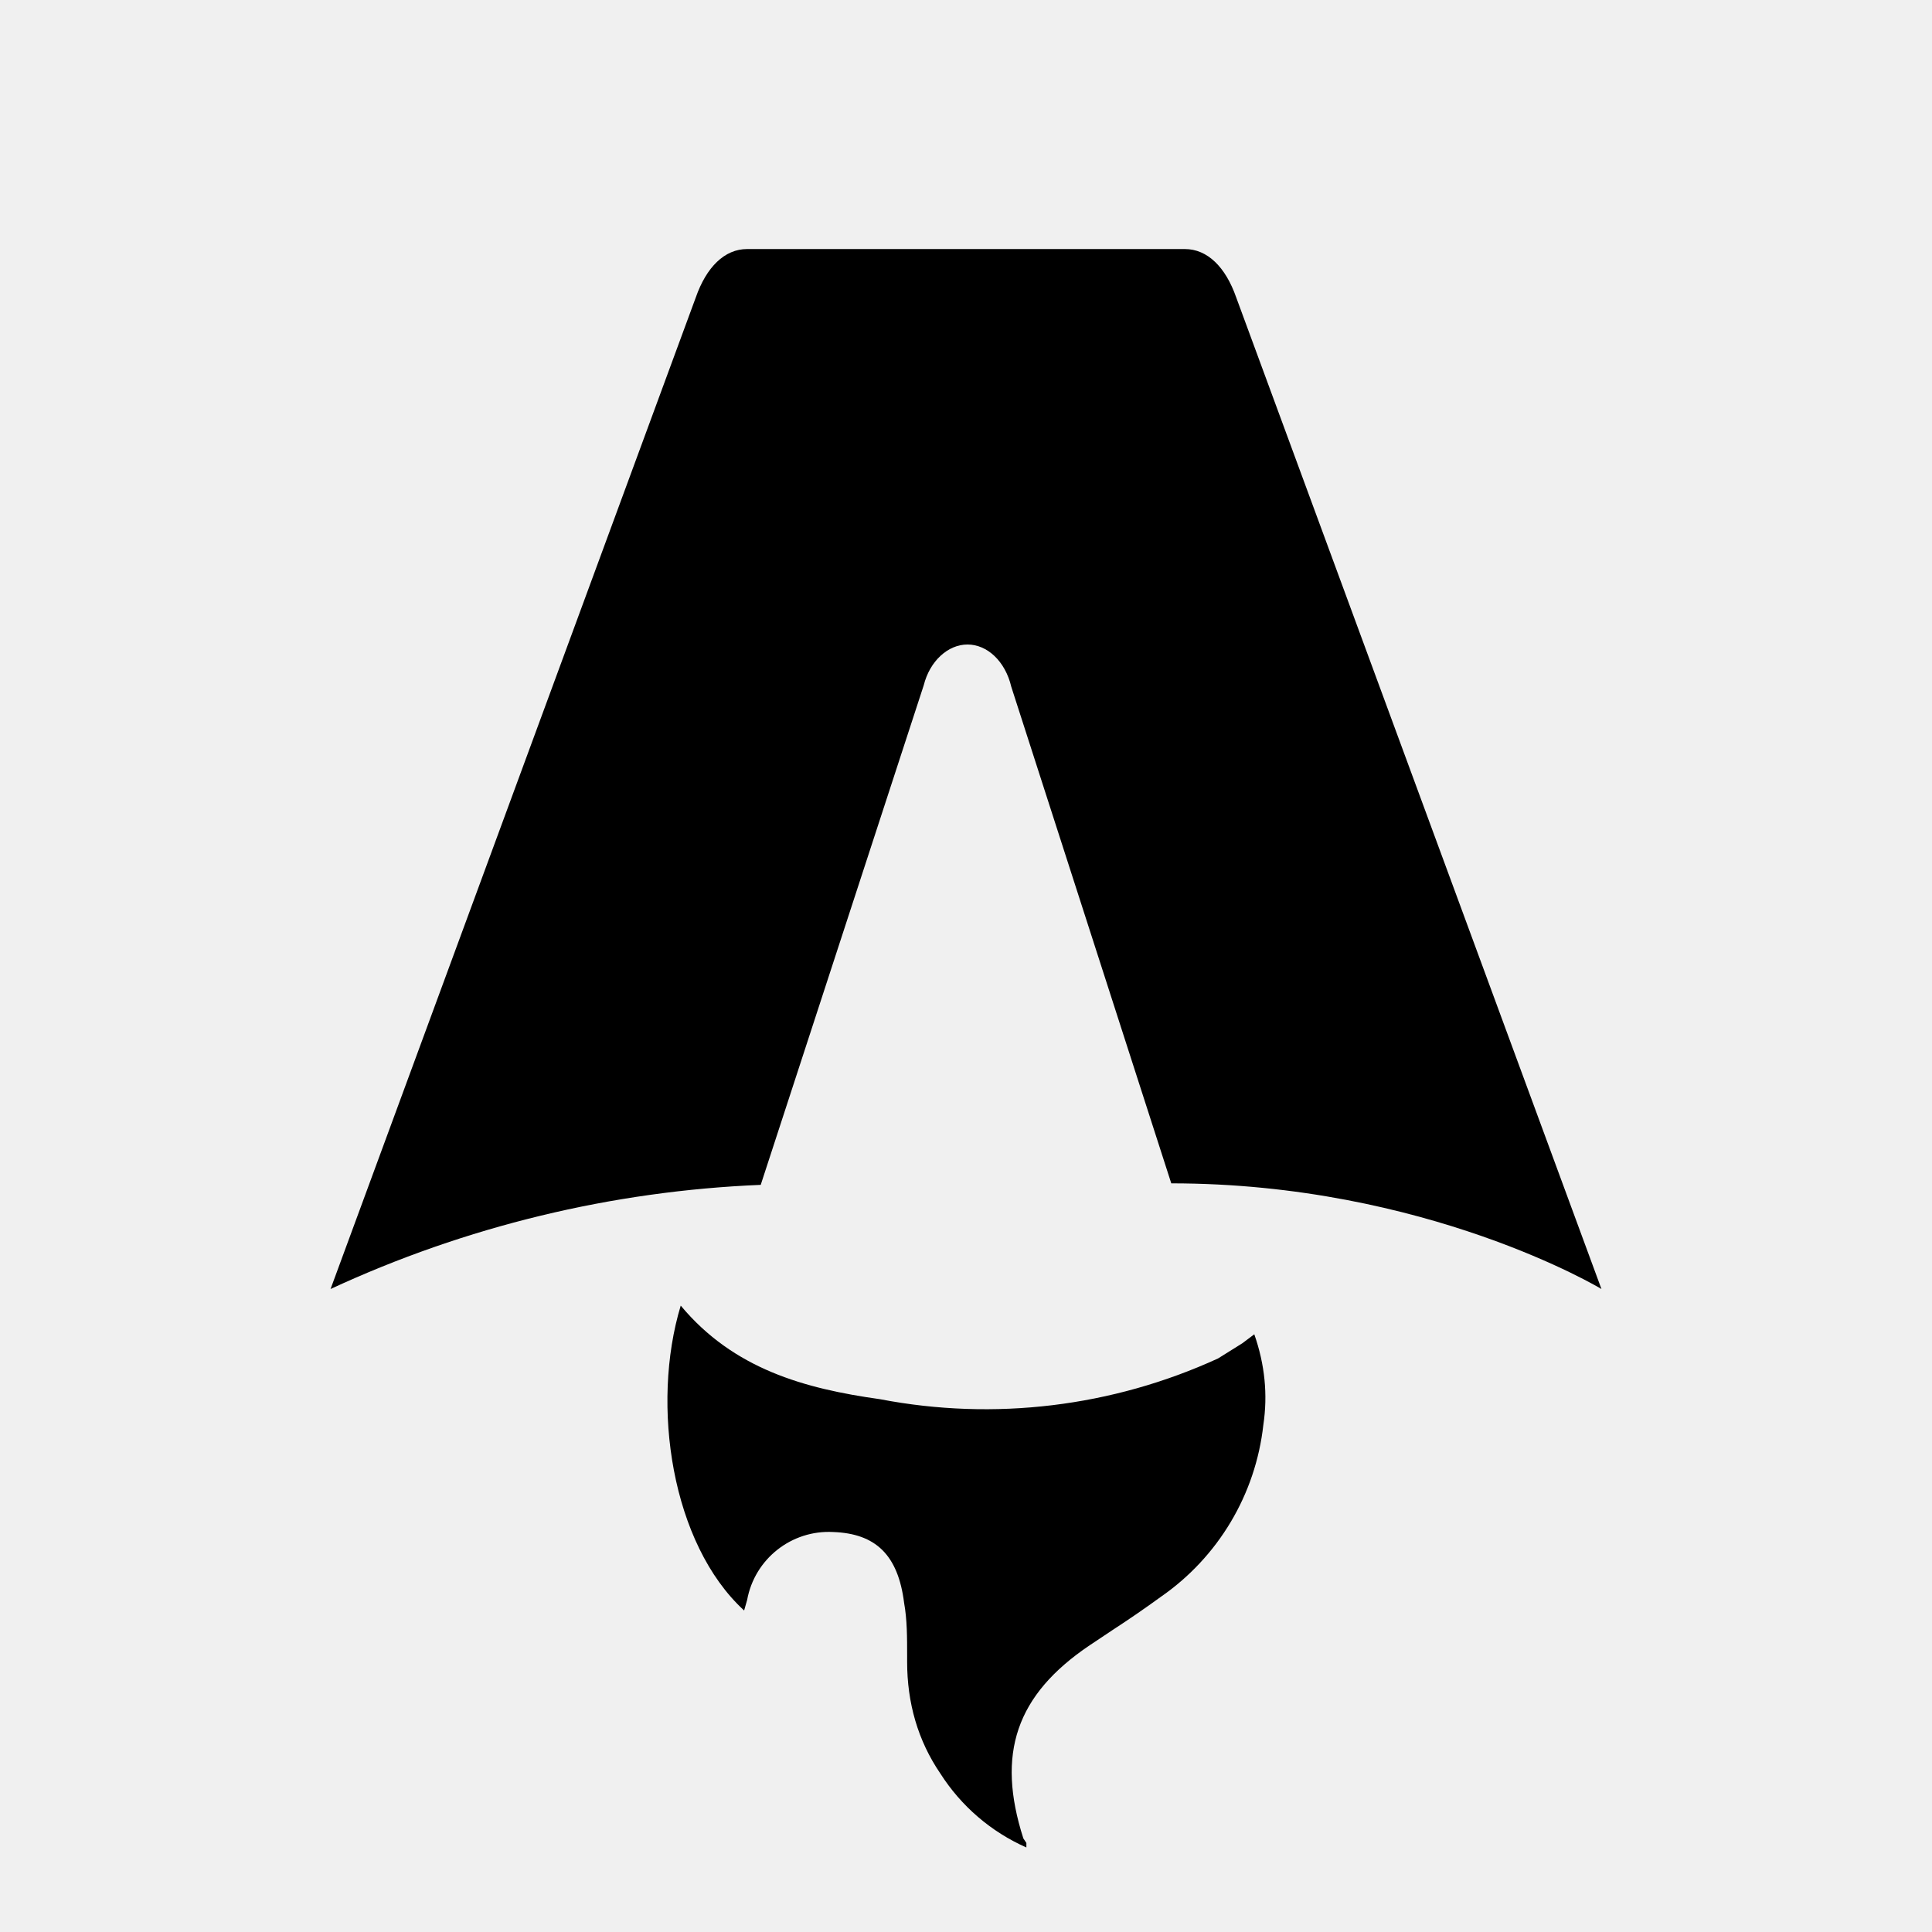
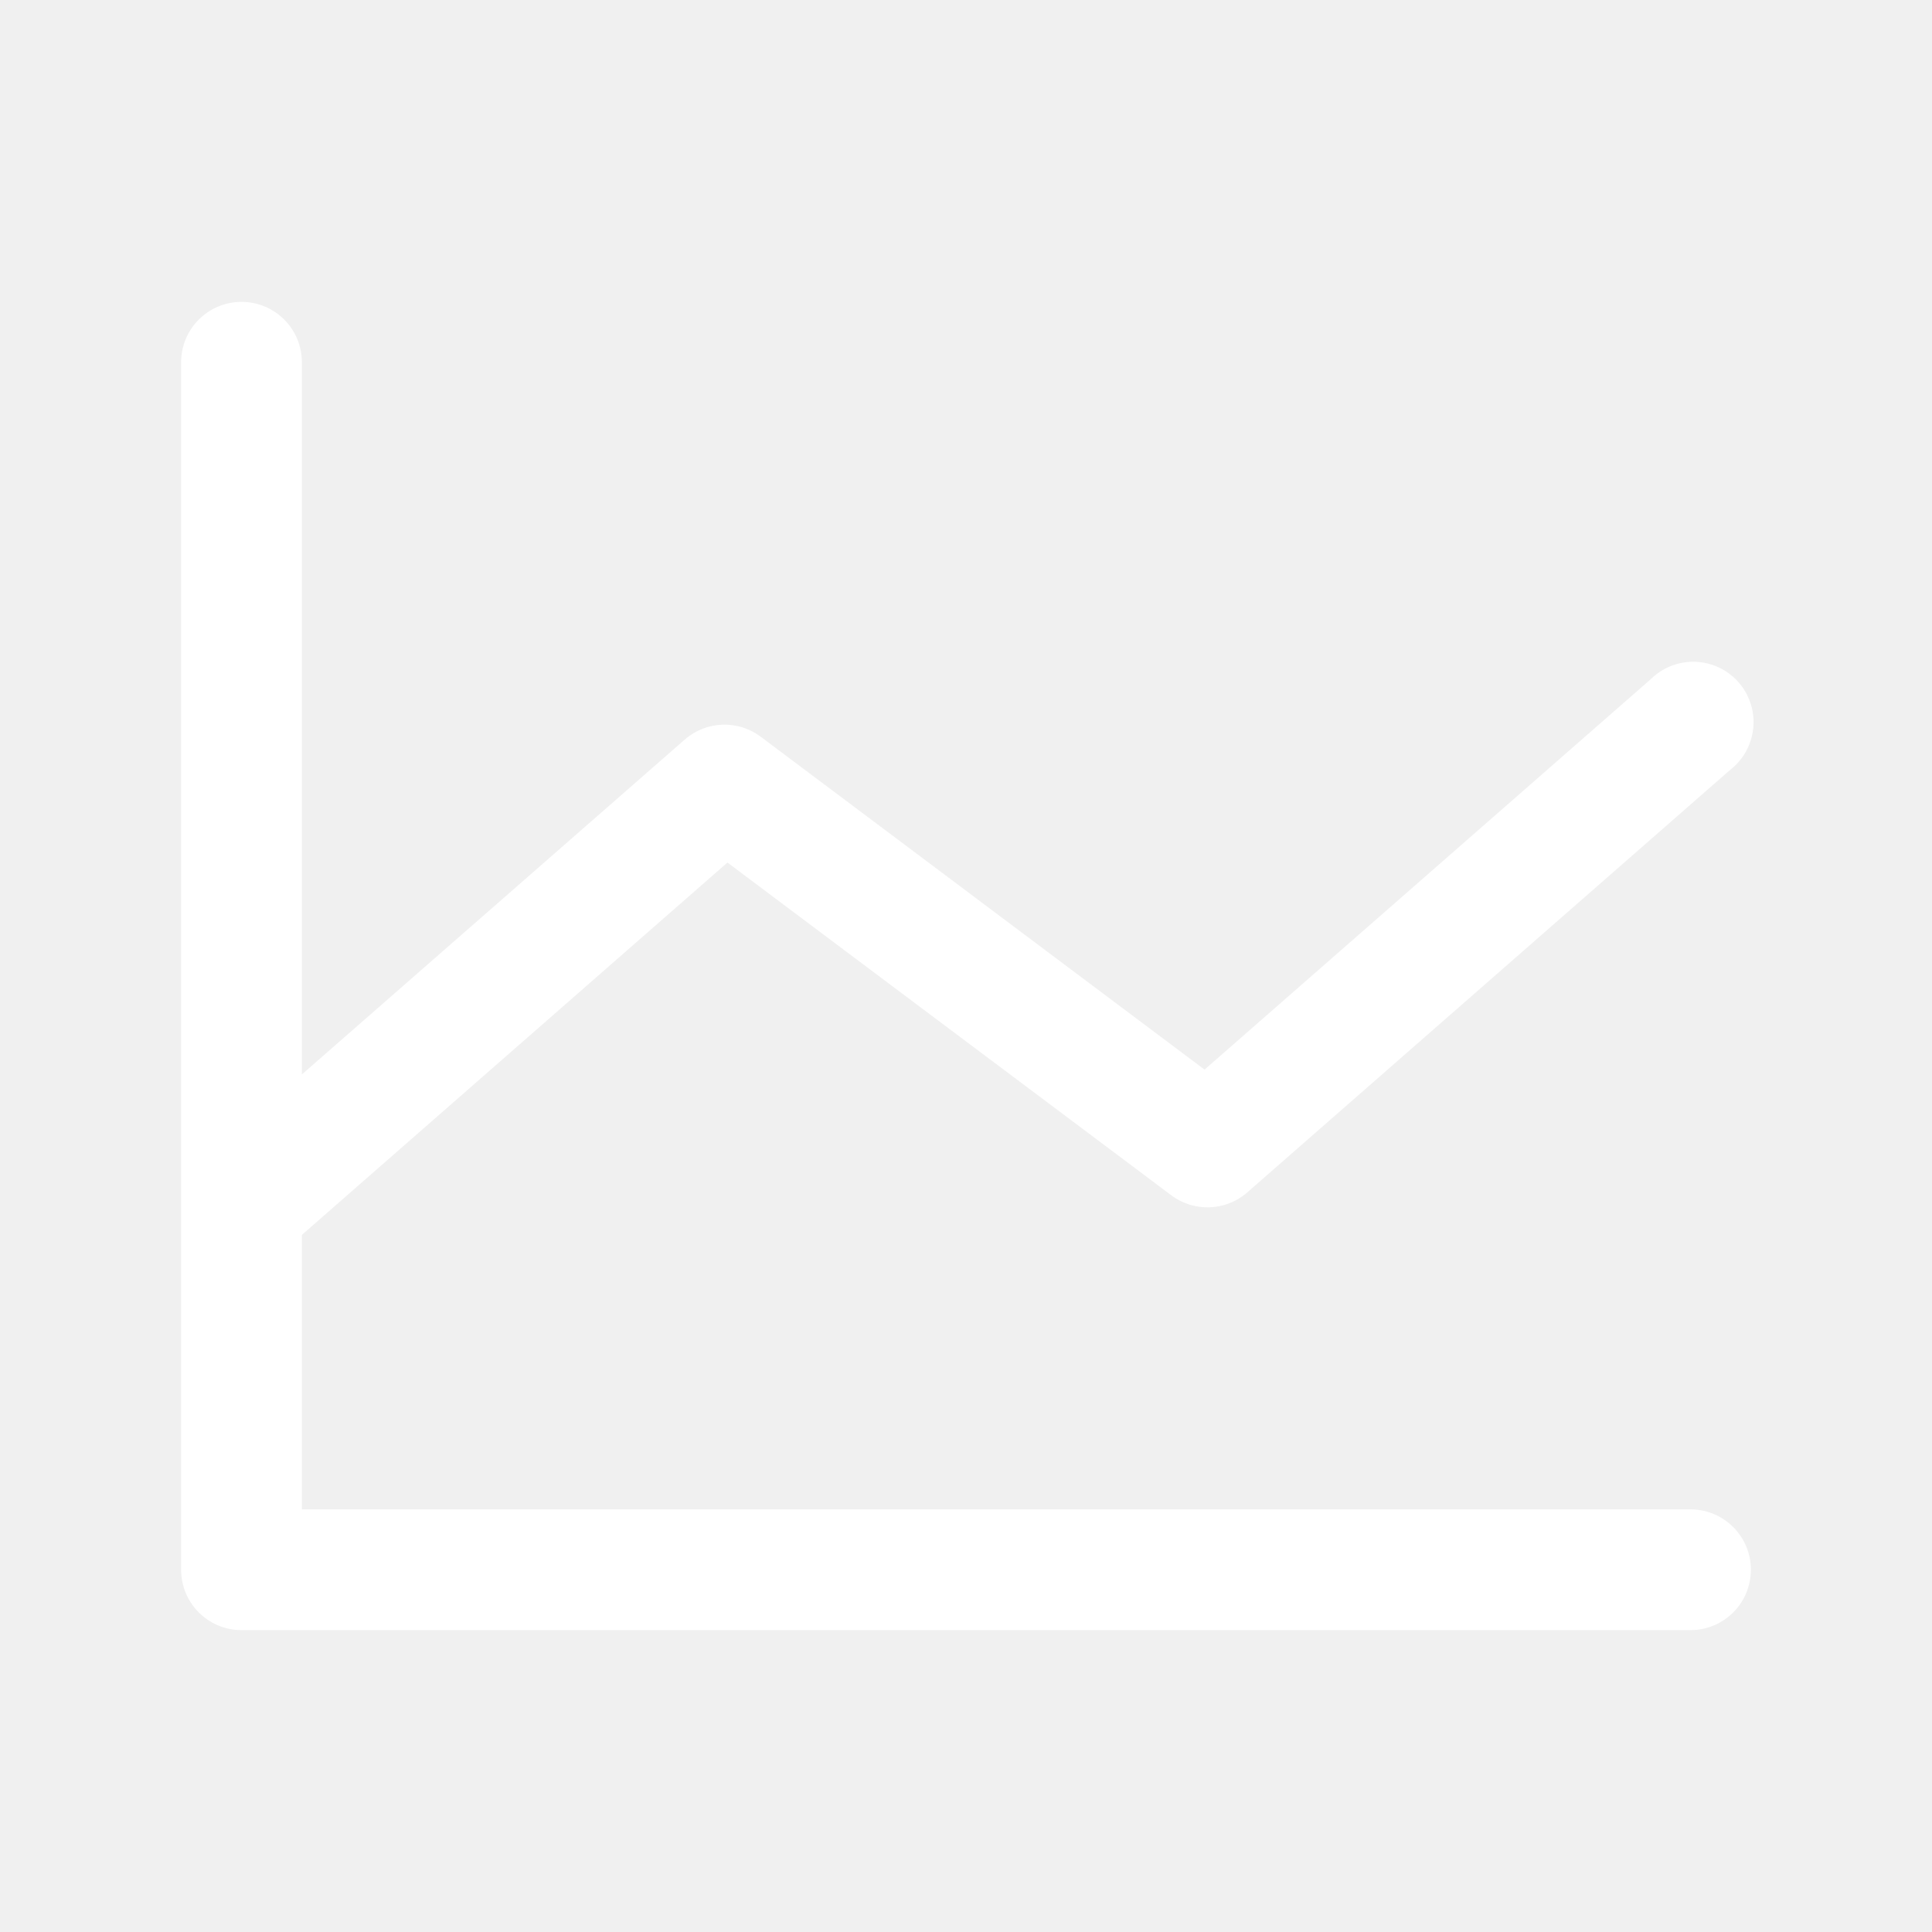
- <svg xmlns="http://www.w3.org/2000/svg" fill="none" viewBox="0 0 128 128">
-   <path d="M50.4 78.5a75.1 75.1 0 0 0-28.5 6.9l24.2-65.7c.7-2 1.9-3.2 3.4-3.2h29c1.5 0 2.7 1.2 3.4 3.2l24.2 65.7s-11.6-7-28.5-7L67 45.5c-.4-1.7-1.6-2.8-2.9-2.8-1.3 0-2.5 1.1-2.9 2.7L50.4 78.5Zm-1.1 28.2Zm-4.2-20.2c-2 6.6-.6 15.8 4.2 20.2a17.5 17.5 0 0 1 .2-.7 5.5 5.5 0 0 1 5.7-4.5c2.8.1 4.3 1.5 4.7 4.7.2 1.1.2 2.3.2 3.5v.4c0 2.7.7 5.2 2.2 7.4a13 13 0 0 0 5.7 4.9v-.3l-.2-.3c-1.8-5.6-.5-9.5 4.4-12.8l1.5-1a73 73 0 0 0 3.2-2.2 16 16 0 0 0 6.8-11.4c.3-2 .1-4-.6-6l-.8.6-1.6 1a37 37 0 0 1-22.4 2.7c-5-.7-9.7-2-13.2-6.2Z" />
-   <style>
-         path { fill: #000; }
-         @media (prefers-color-scheme: dark) {
-             path { fill: #FFF; }
-         }
-     </style>
+ <svg xmlns="http://www.w3.org/2000/svg" width="32" height="32" fill="#fff" viewBox="0 0 256 256">
+   <path d="M232,208a8,8,0,0,1-8,8H32a8,8,0,0,1-8-8V48a8,8,0,0,1,16,0v94.37L90.73,98a8,8,0,0,1,10.07-.38l58.81,44.11L218.73,90a8,8,0,1,1,10.54,12l-64,56a8,8,0,0,1-10.07.38L96.39,114.29,40,163.63V200H224A8,8,0,0,1,232,208Z" />
</svg>
